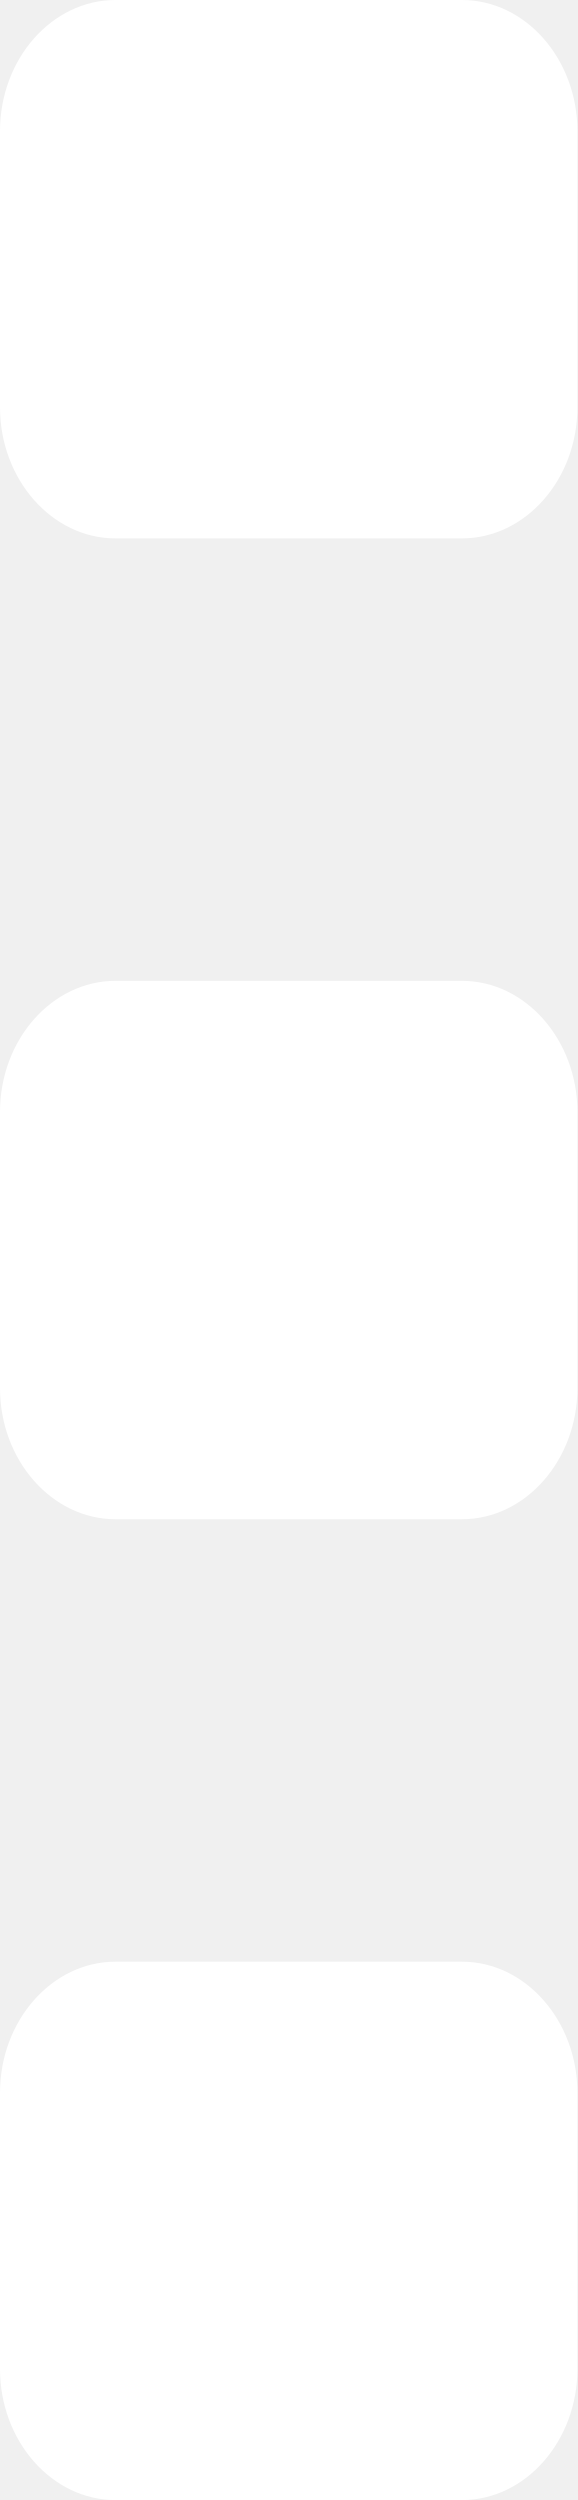
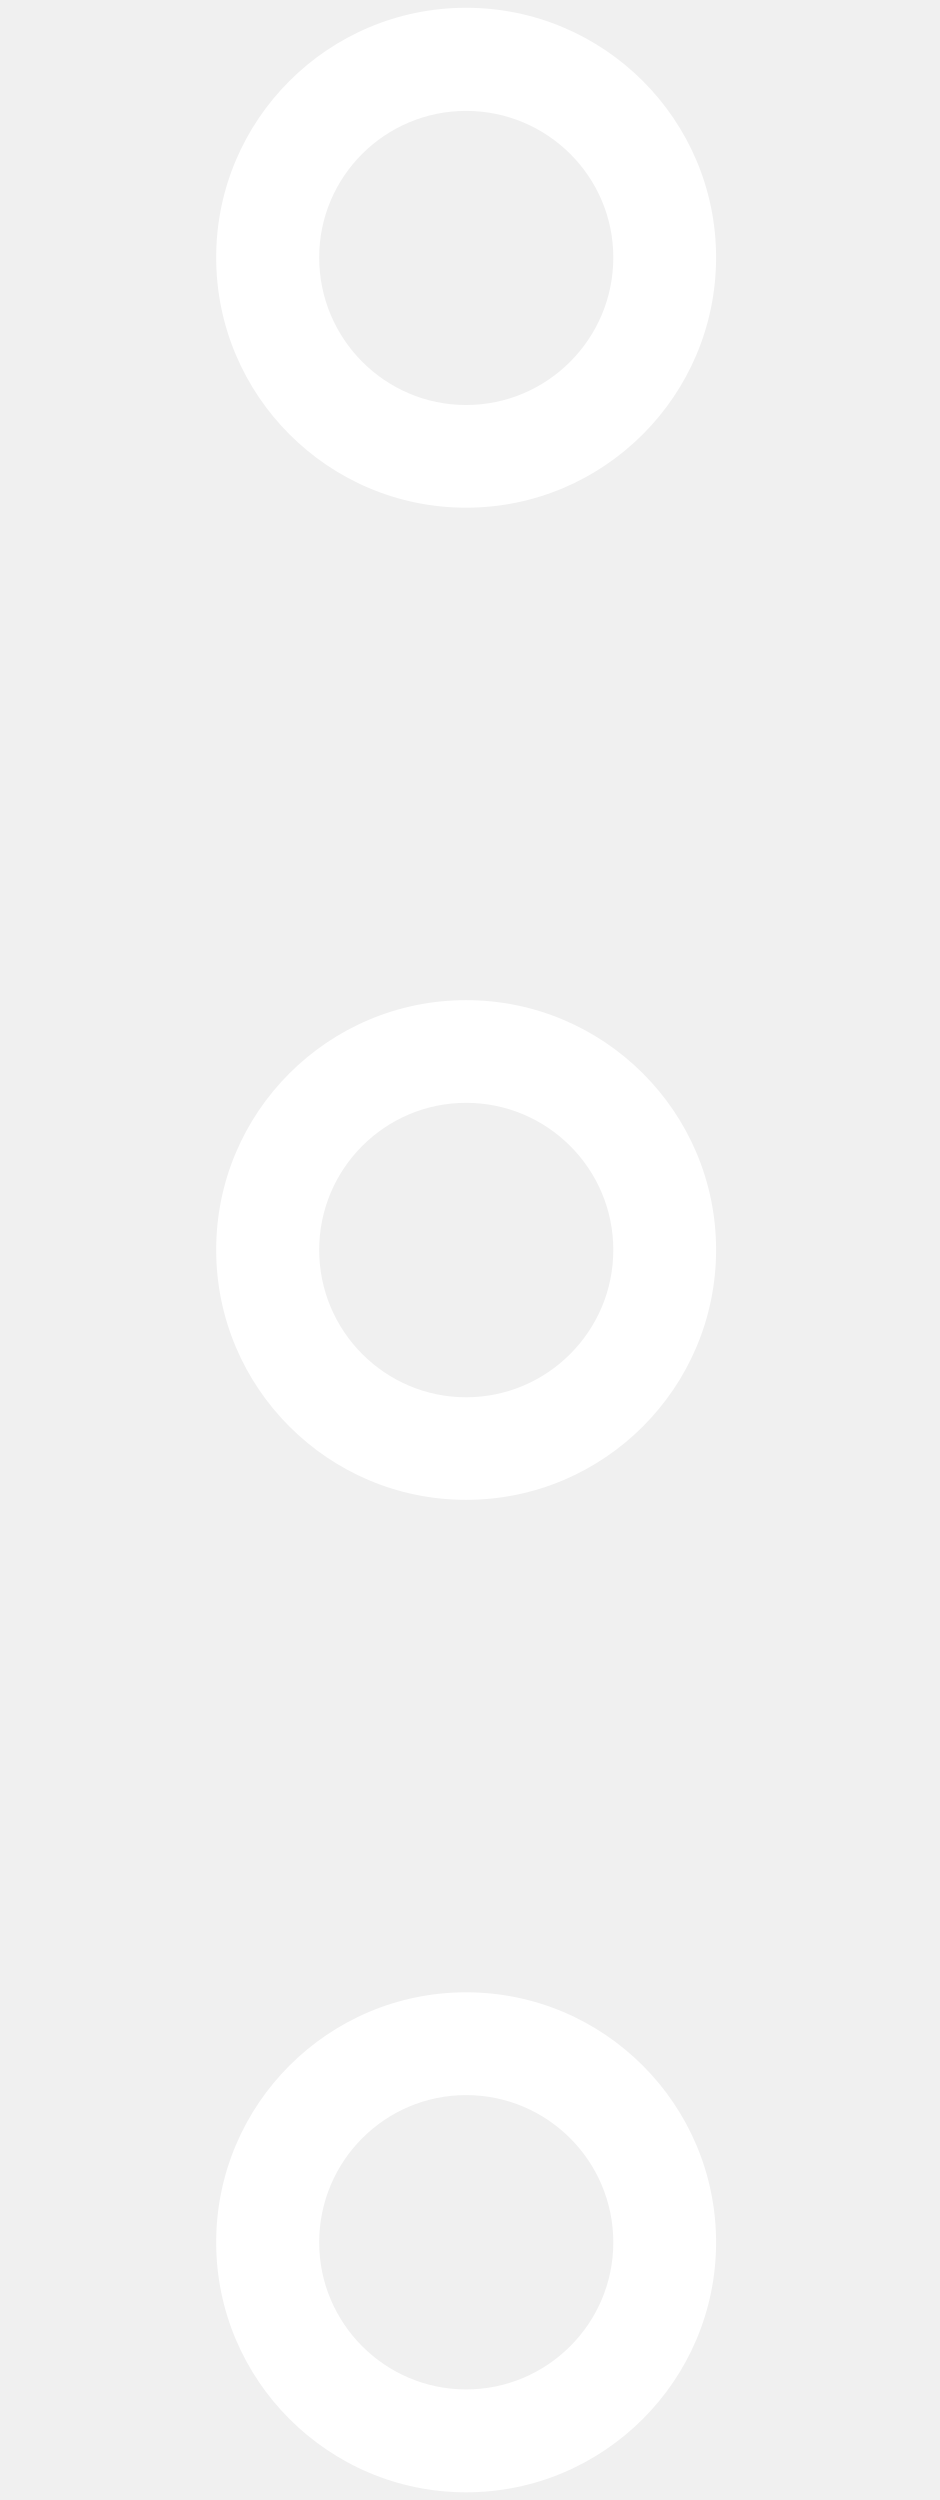
- <svg xmlns="http://www.w3.org/2000/svg" version="1.1" id="Objects" x="0px" y="0px" width="7.234px" height="31.32px" viewBox="0 0 7.234 31.32" enable-background="new 0 0 7.234 31.32" xml:space="preserve">
-   <g>
-     <path fill="#FFFFFF" d="M0,1.643v3.459c0,0.904,0.651,1.643,1.447,1.643h4.34c0.796,0,1.447-0.739,1.447-1.643V1.643   C7.234,0.739,6.583,0,5.787,0h-4.34C0.651,0,0,0.739,0,1.643z" />
-     <path fill="#FFFFFF" d="M0,13.931v3.459c0,0.904,0.651,1.643,1.447,1.643h4.34c0.796,0,1.447-0.739,1.447-1.643v-3.459   c0-0.904-0.651-1.643-1.447-1.643h-4.34C0.651,12.288,0,13.027,0,13.931z" />
-     <path fill="#FFFFFF" d="M0,26.219v3.459c0,0.904,0.651,1.643,1.447,1.643h4.34c0.796,0,1.447-0.739,1.447-1.643v-3.459   c0-0.904-0.651-1.643-1.447-1.643h-4.34C0.651,24.576,0,25.315,0,26.219z" />
+ <svg xmlns="http://www.w3.org/2000/svg" version="1.0" x="0px" y="0px" width="8.688px" height="23.129px" viewBox="0 0 8.688 23.129" enable-background="new 0 0 8.688 23.129" xml:space="preserve">
+   <g id="Layer_1">
+     <g>
+       <path fill="#FFFFFF" d="M4.312,9.253C3.037,9.253,2,10.288,2,11.563c0,1.276,1.037,2.313,2.312,2.313    c1.276,0,2.313-1.037,2.313-2.313C6.625,10.288,5.588,9.253,4.312,9.253z M4.312,12.927c-0.749,0-1.359-0.611-1.359-1.363    s0.61-1.361,1.359-1.361c0.751,0,1.362,0.609,1.362,1.361S5.063,12.927,4.312,12.927z" />
+       <path fill="#FFFFFF" d="M4.312,0.072C3.037,0.072,2,1.108,2,2.382c0,1.277,1.037,2.315,2.312,2.315    c1.276,0,2.313-1.038,2.313-2.315C6.625,1.108,5.588,0.072,4.312,0.072z M4.312,3.747c-0.749,0-1.359-0.611-1.359-1.365    c0-0.749,0.61-1.356,1.359-1.356c0.751,0,1.362,0.607,1.362,1.356C5.674,3.136,5.063,3.747,4.312,3.747z" />
+       <path fill="#FFFFFF" d="M4.312,18.432C3.037,18.432,2,19.469,2,20.746c0,1.273,1.037,2.312,2.312,2.312    c1.276,0,2.313-1.038,2.313-2.312C6.625,19.469,5.588,18.432,4.312,18.432z M4.312,22.106c-0.749,0-1.359-0.61-1.359-1.36    c0-0.754,0.61-1.363,1.359-1.363c0.751,0,1.362,0.609,1.362,1.363C5.674,21.496,5.063,22.106,4.312,22.106z" />
+     </g>
  </g>
+   <g id="Calque_2">
+ </g>
</svg>
